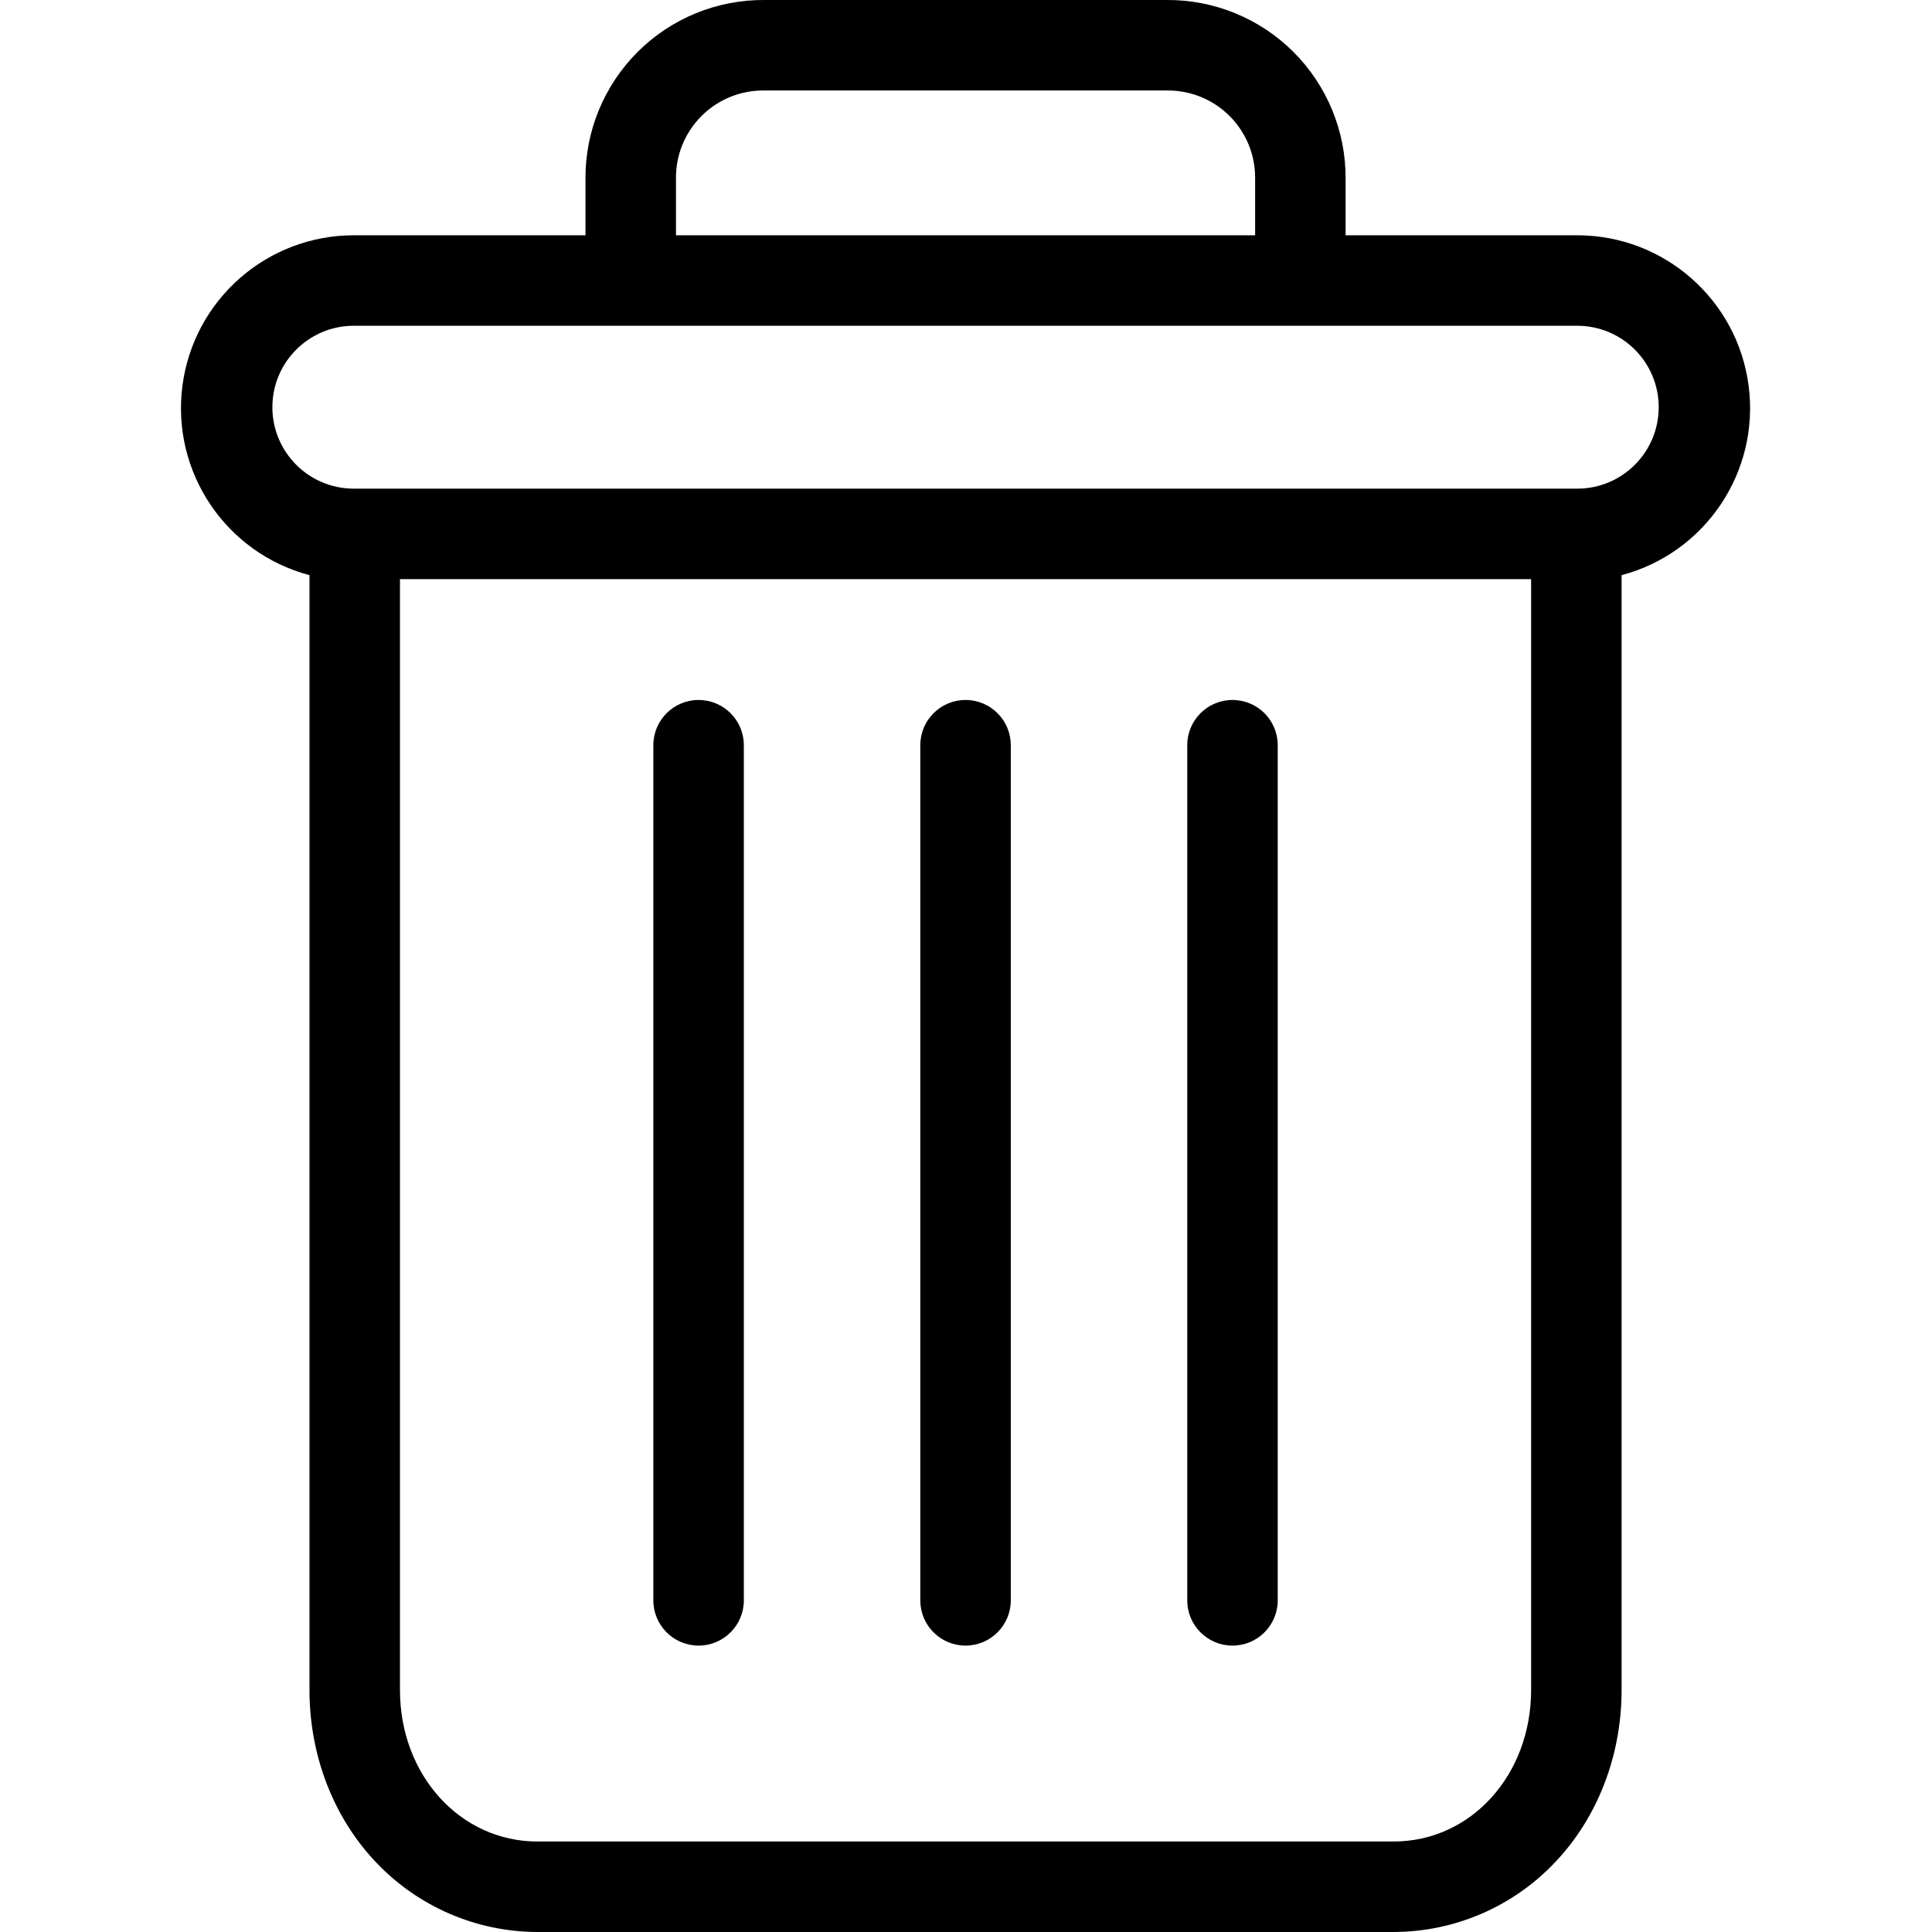
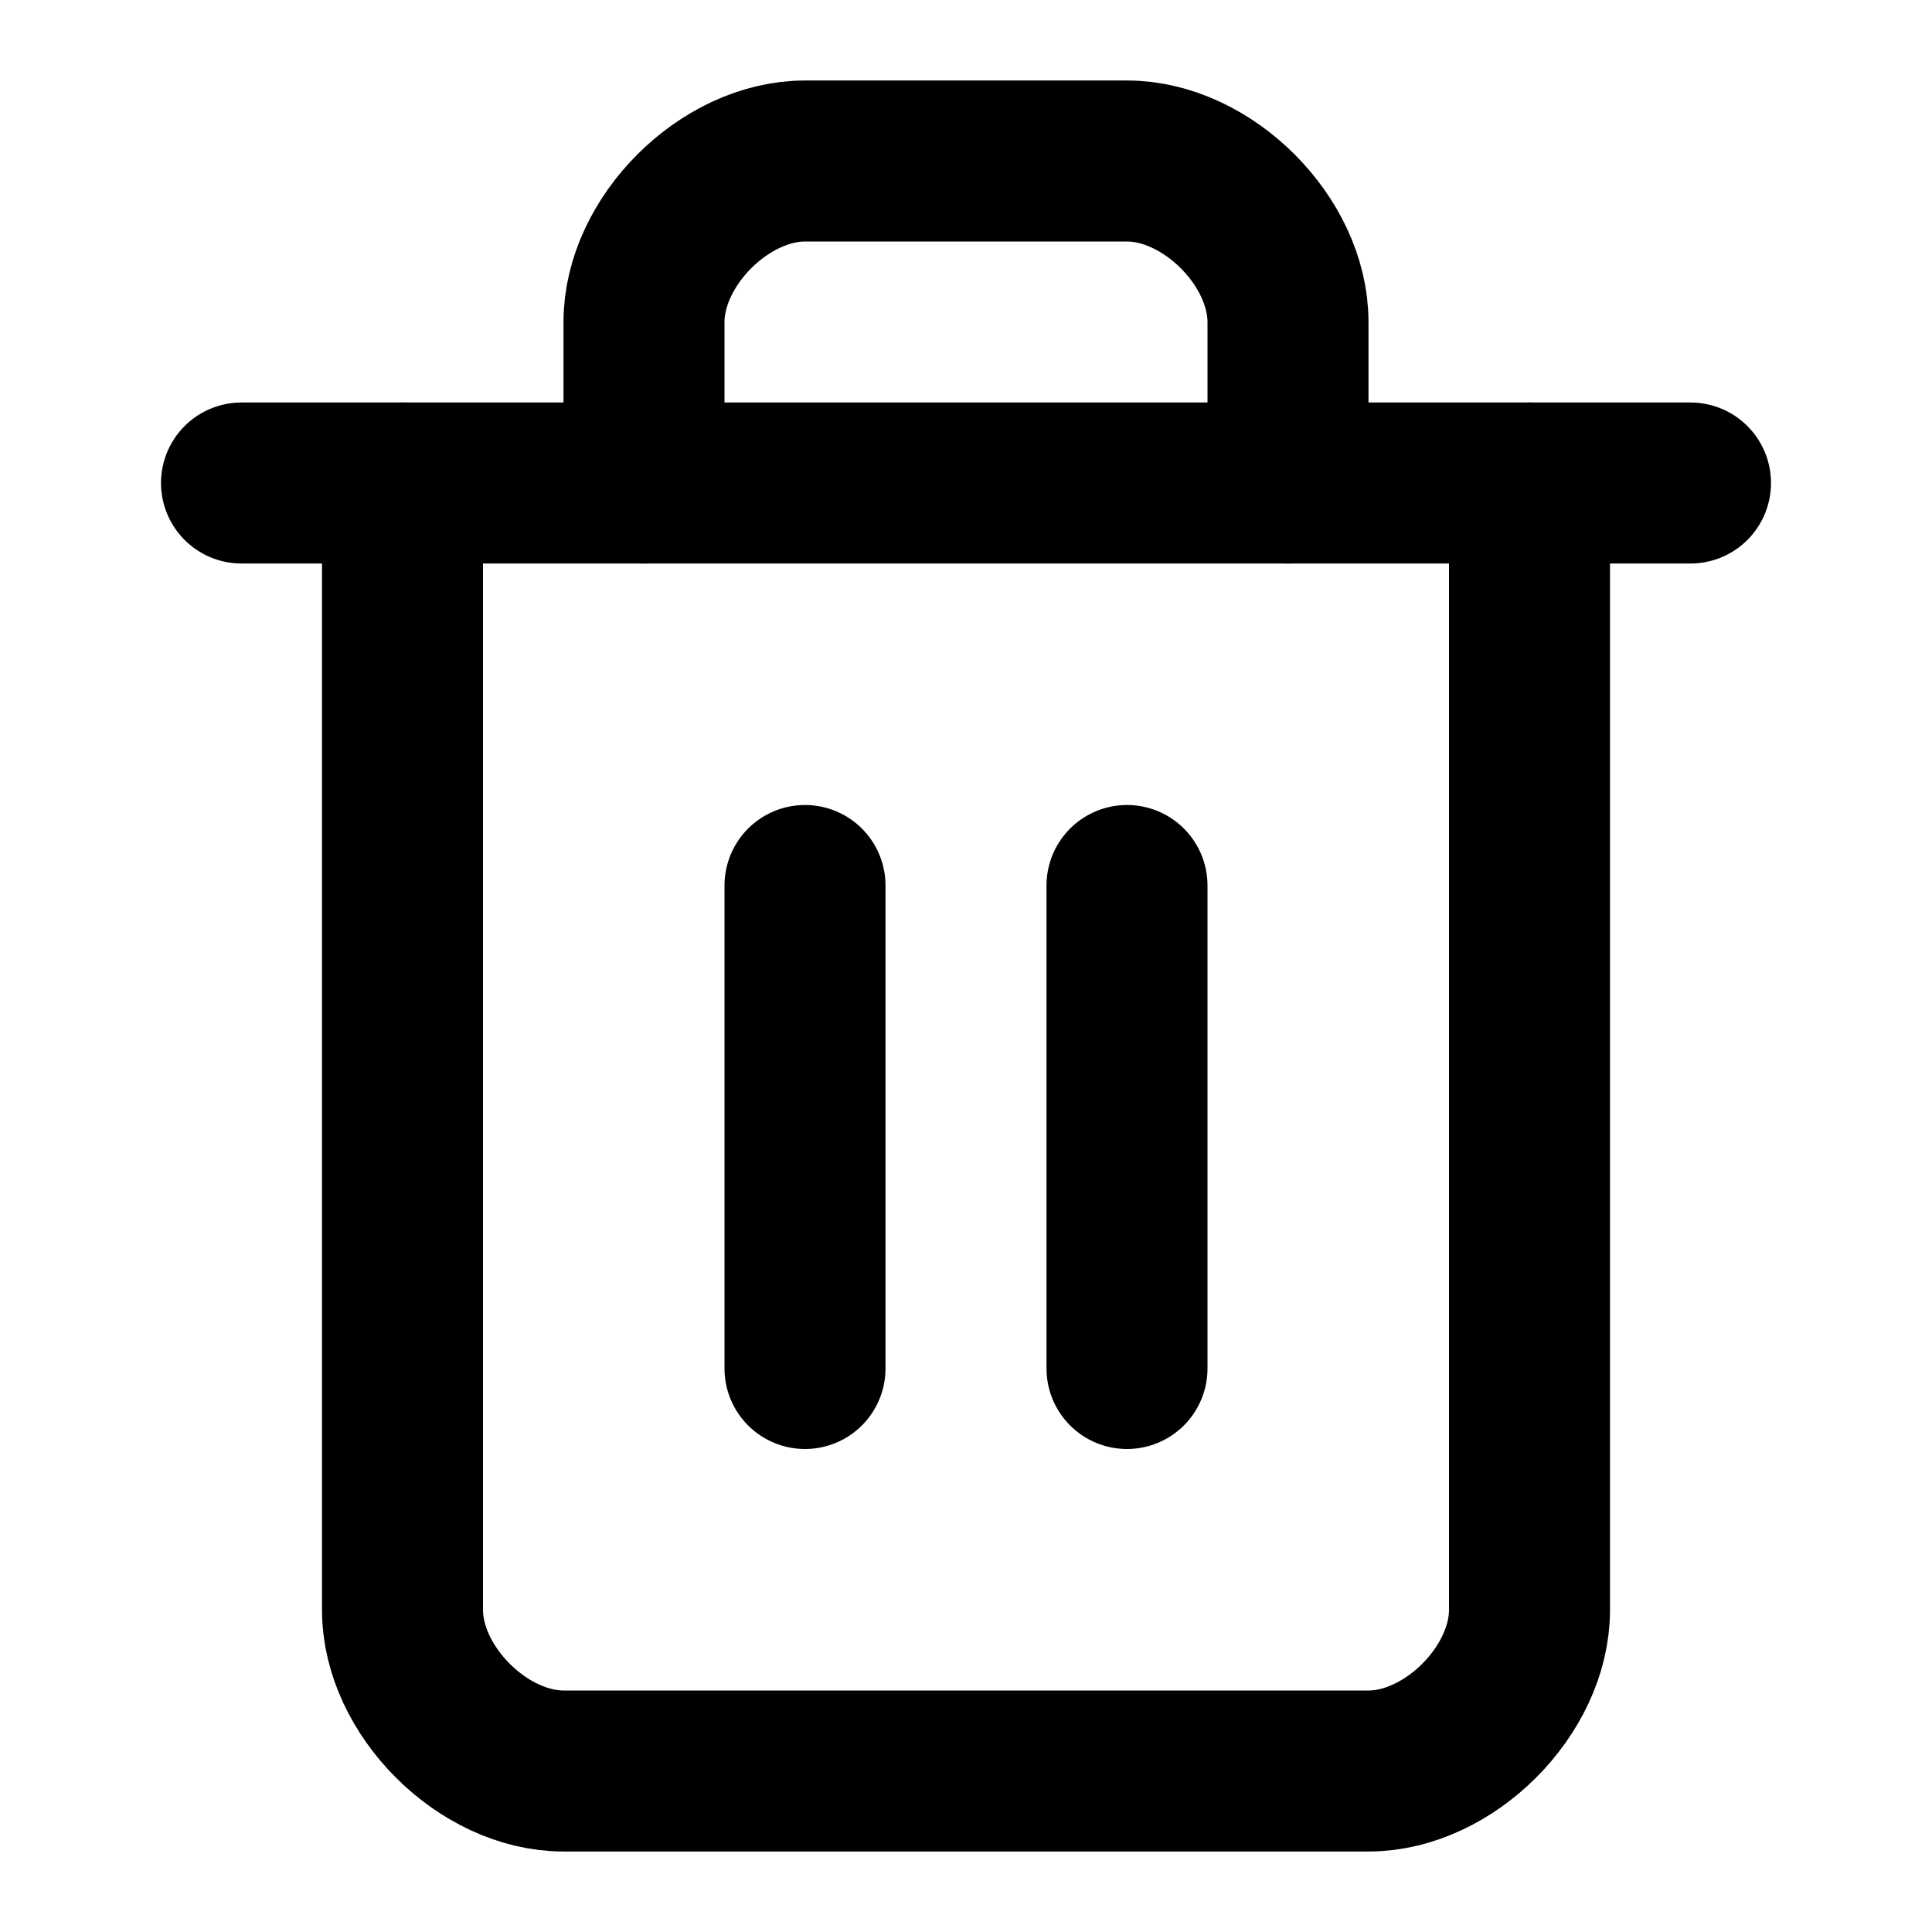
- <svg xmlns="http://www.w3.org/2000/svg" height="427pt" viewBox="-40 0 427 427.001" width="427pt">
-   <path d="m232.398 154.703c-5.523 0-10 4.477-10 10v189c0 5.52 4.477 10 10 10 5.523 0 10-4.48 10-10v-189c0-5.523-4.477-10-10-10zm0 0" />
-   <path d="m114.398 154.703c-5.523 0-10 4.477-10 10v189c0 5.52 4.477 10 10 10 5.523 0 10-4.48 10-10v-189c0-5.523-4.477-10-10-10zm0 0" />
-   <path d="m28.398 127.121v246.379c0 14.562 5.34 28.238 14.668 38.051 9.285 9.84 22.207 15.426 35.73 15.449h189.203c13.527-.023 26.449-5.609 35.73-15.449 9.328-9.812 14.668-23.488 14.668-38.051v-246.379c18.543-4.922 30.559-22.836 28.078-41.863-2.484-19.023-18.691-33.254-37.879-33.258h-51.199v-12.5c.059-10.512-4.098-20.605-11.539-28.031-7.441-7.422-17.551-11.555-28.062-11.469h-88.797c-10.512-.086-20.621 4.047-28.062 11.469-7.441 7.426-11.598 17.52-11.539 28.031v12.5h-51.199c-19.188.004-35.395 14.234-37.879 33.258-2.48 19.027 9.535 36.941 28.078 41.863zm239.602 279.879h-189.203c-17.098 0-30.398-14.688-30.398-33.5v-245.5h250v245.5c0 18.812-13.301 33.5-30.398 33.5zm-158.602-367.5c-.066-5.207 1.98-10.219 5.676-13.895 3.691-3.676 8.715-5.695 13.926-5.605h88.797c5.211-.09 10.234 1.93 13.926 5.605 3.695 3.672 5.742 8.688 5.676 13.895v12.5h-128zm-71.199 32.5h270.398c9.941 0 18 8.059 18 18s-8.059 18-18 18h-270.398c-9.941 0-18-8.059-18-18s8.059-18 18-18zm0 0" />
-   <path d="m173.398 154.703c-5.523 0-10 4.477-10 10v189c0 5.52 4.477 10 10 10 5.523 0 10-4.48 10-10v-189c0-5.523-4.477-10-10-10zm0 0" />
+ <svg xmlns="http://www.w3.org/2000/svg" width="24" height="24" viewBox="0 0 24 24" fill="none" stroke="currentColor" stroke-width="2" stroke-linecap="round" stroke-linejoin="round">
+   <path d="M3 6h18" />
+   <path d="M19 6v14c0 1-1 2-2 2H7c-1 0-2-1-2-2V6" />
+   <path d="M8 6V4c0-1 1-2 2-2h4c1 0 2 1 2 2v2" />
+   <line x1="10" y1="11" x2="10" y2="17" />
+   <line x1="14" y1="11" x2="14" y2="17" />
</svg>
